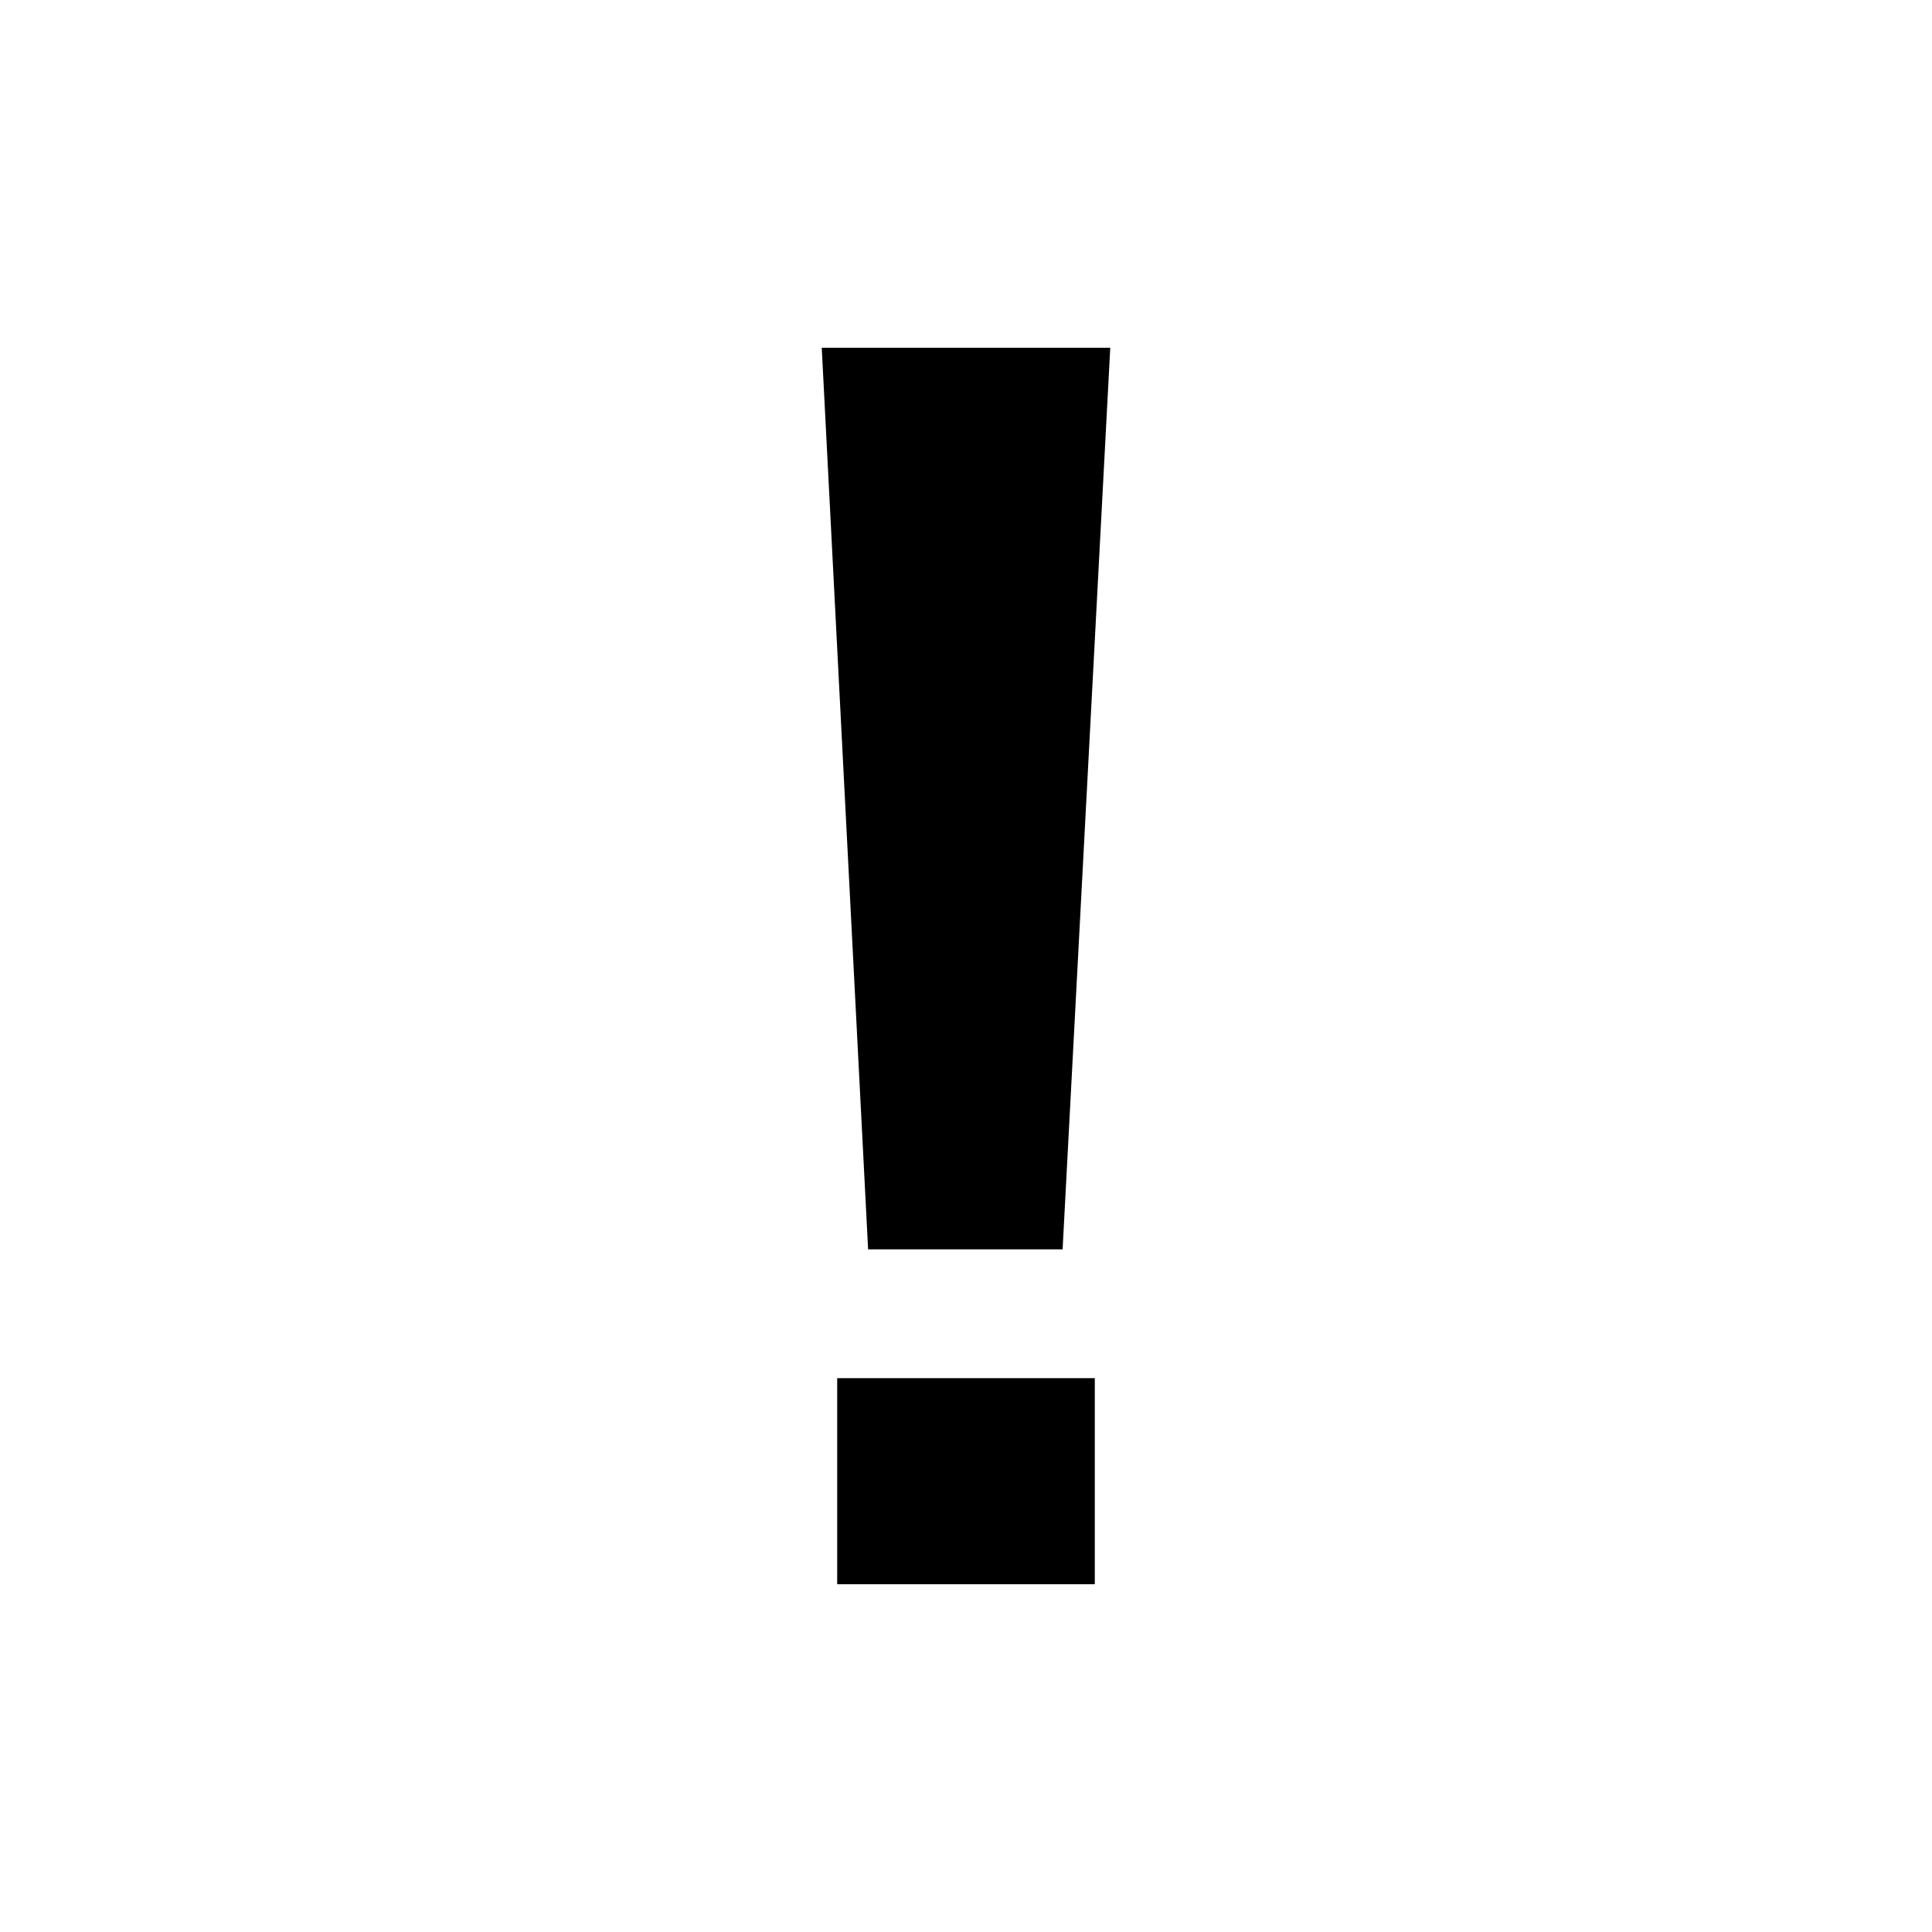
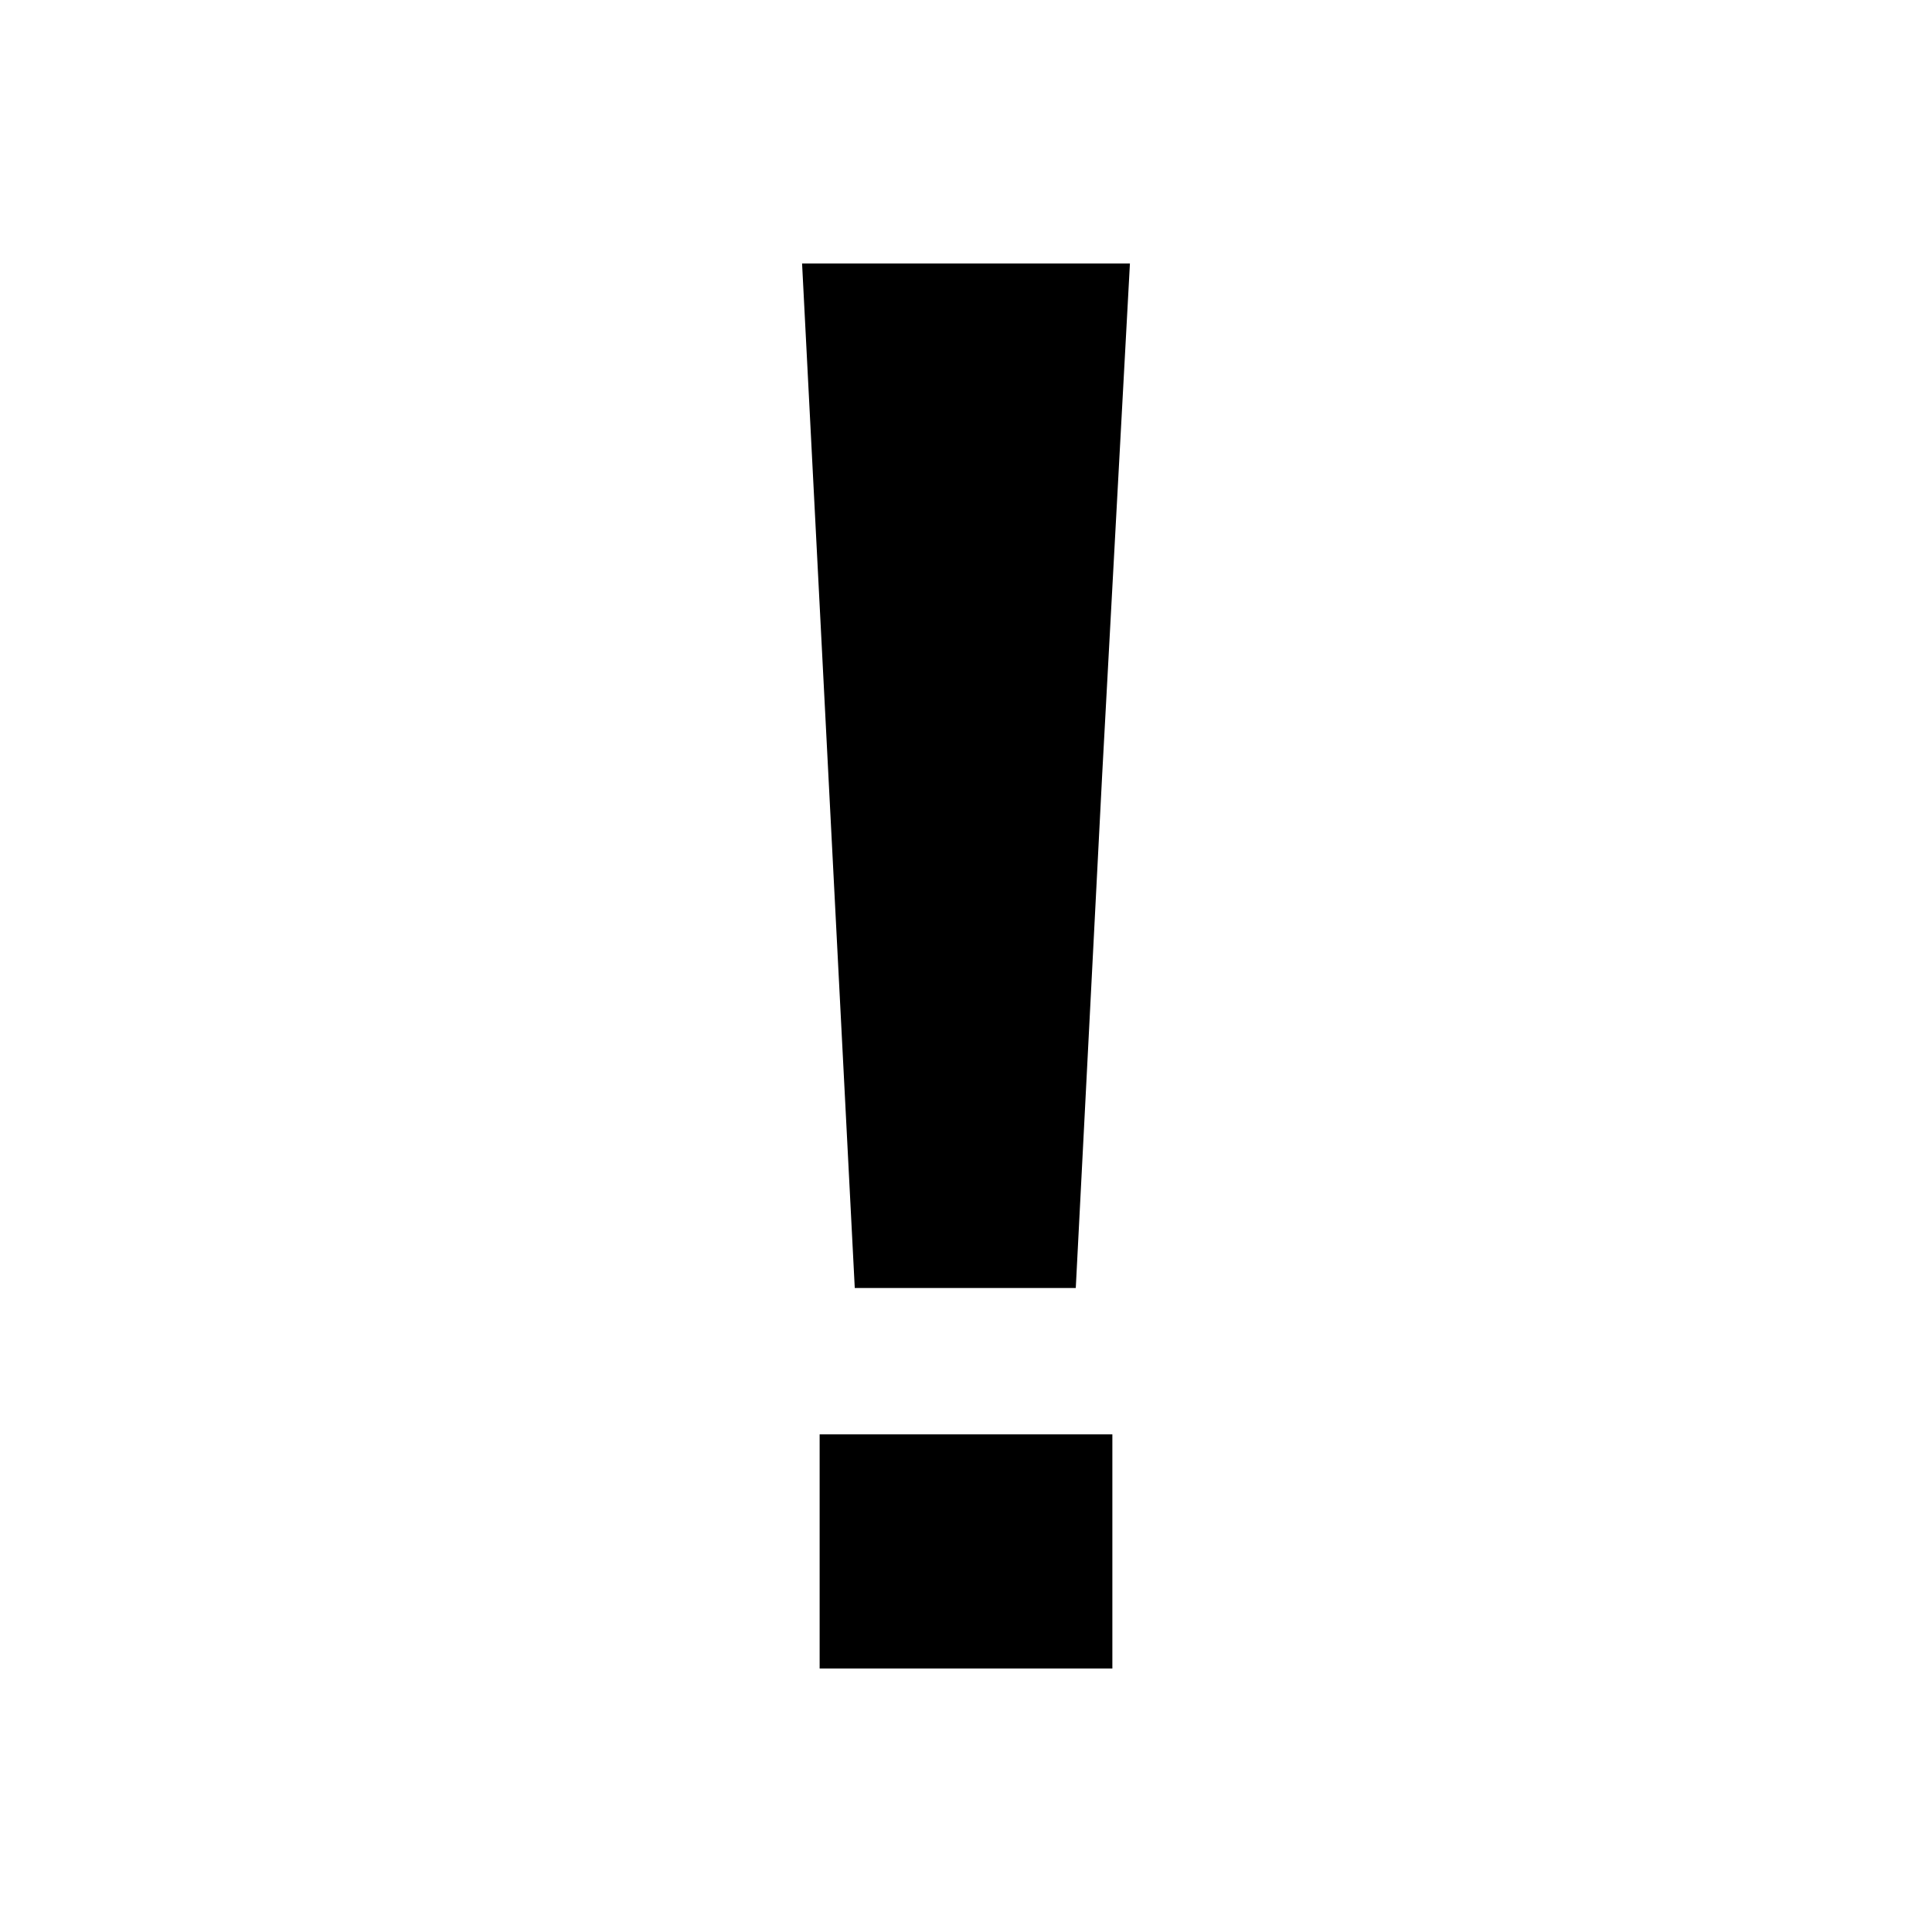
- <svg xmlns="http://www.w3.org/2000/svg" version="1.1" x="0px" y="0px" width="150px" height="150px" viewBox="0 0 150 150" enable-background="new 0 0 150 150" xml:space="preserve">
-   <g id="Grid" display="none">
-     <line display="inline" fill="none" stroke="#E7E7E5" stroke-width="0.25" stroke-miterlimit="10" x1="15" y1="75" x2="135" y2="75" />
-     <line display="inline" fill="none" stroke="#E7E7E5" stroke-width="0.25" stroke-miterlimit="10" x1="15" y1="79" x2="135" y2="79" />
-     <line display="inline" fill="none" stroke="#E7E7E5" stroke-width="0.25" stroke-miterlimit="10" x1="15" y1="83" x2="135" y2="83" />
-     <line display="inline" fill="none" stroke="#E7E7E5" stroke-width="0.25" stroke-miterlimit="10" x1="15" y1="87" x2="135" y2="87" />
-     <line display="inline" fill="none" stroke="#E7E7E5" stroke-width="0.25" stroke-miterlimit="10" x1="15" y1="91" x2="135" y2="91" />
-     <line display="inline" fill="none" stroke="#E7E7E5" stroke-width="0.25" stroke-miterlimit="10" x1="15" y1="95" x2="135" y2="95" />
-     <line display="inline" fill="none" stroke="#E7E7E5" stroke-width="0.25" stroke-miterlimit="10" x1="15" y1="99" x2="135" y2="99" />
-     <line display="inline" fill="none" stroke="#E7E7E5" stroke-width="0.25" stroke-miterlimit="10" x1="15" y1="103" x2="135" y2="103" />
-     <line display="inline" fill="none" stroke="#E7E7E5" stroke-width="0.25" stroke-miterlimit="10" x1="15" y1="107" x2="135" y2="107" />
-     <line display="inline" fill="none" stroke="#E7E7E5" stroke-width="0.25" stroke-miterlimit="10" x1="15" y1="111" x2="135" y2="111" />
-     <line display="inline" fill="none" stroke="#E7E7E5" stroke-width="0.25" stroke-miterlimit="10" x1="15" y1="115" x2="135" y2="115" />
-     <line display="inline" fill="none" stroke="#E7E7E5" stroke-width="0.25" stroke-miterlimit="10" x1="15" y1="119" x2="135" y2="119" />
-     <line display="inline" fill="none" stroke="#E7E7E5" stroke-width="0.25" stroke-miterlimit="10" x1="15" y1="123" x2="135" y2="123" />
-     <line display="inline" fill="none" stroke="#E7E7E5" stroke-width="0.25" stroke-miterlimit="10" x1="15" y1="127" x2="135" y2="127" />
-     <line display="inline" fill="none" stroke="#E7E7E5" stroke-width="0.25" stroke-miterlimit="10" x1="15" y1="131" x2="135" y2="131" />
-     <line display="inline" fill="none" stroke="#E7E7E5" stroke-width="0.25" stroke-miterlimit="10" x1="15" y1="135" x2="135" y2="135" />
-     <line display="inline" fill="none" stroke="#E7E7E5" stroke-width="0.25" stroke-miterlimit="10" x1="15" y1="71" x2="135" y2="71" />
-     <line display="inline" fill="none" stroke="#E7E7E5" stroke-width="0.25" stroke-miterlimit="10" x1="15" y1="67" x2="135" y2="67" />
-     <line display="inline" fill="none" stroke="#E7E7E5" stroke-width="0.25" stroke-miterlimit="10" x1="15" y1="63" x2="135" y2="63" />
-     <line display="inline" fill="none" stroke="#E7E7E5" stroke-width="0.25" stroke-miterlimit="10" x1="15" y1="59" x2="135" y2="59" />
-     <line display="inline" fill="none" stroke="#E7E7E5" stroke-width="0.25" stroke-miterlimit="10" x1="15" y1="55" x2="135" y2="55" />
-     <line display="inline" fill="none" stroke="#E7E7E5" stroke-width="0.25" stroke-miterlimit="10" x1="15" y1="51" x2="135" y2="51" />
-     <line display="inline" fill="none" stroke="#E7E7E5" stroke-width="0.25" stroke-miterlimit="10" x1="15" y1="47" x2="135" y2="47" />
-     <line display="inline" fill="none" stroke="#E7E7E5" stroke-width="0.25" stroke-miterlimit="10" x1="15" y1="43" x2="135" y2="43" />
-     <line display="inline" fill="none" stroke="#E7E7E5" stroke-width="0.25" stroke-miterlimit="10" x1="15" y1="39" x2="135" y2="39" />
-     <line display="inline" fill="none" stroke="#E7E7E5" stroke-width="0.25" stroke-miterlimit="10" x1="15" y1="35" x2="135" y2="35" />
-     <line display="inline" fill="none" stroke="#E7E7E5" stroke-width="0.25" stroke-miterlimit="10" x1="15" y1="31" x2="135" y2="31" />
-     <line display="inline" fill="none" stroke="#E7E7E5" stroke-width="0.25" stroke-miterlimit="10" x1="15" y1="27" x2="135" y2="27" />
-     <line display="inline" fill="none" stroke="#E7E7E5" stroke-width="0.25" stroke-miterlimit="10" x1="15" y1="23" x2="135" y2="23" />
-     <line display="inline" fill="none" stroke="#E7E7E5" stroke-width="0.25" stroke-miterlimit="10" x1="15" y1="19" x2="135" y2="19" />
-     <line display="inline" fill="none" stroke="#E7E7E5" stroke-width="0.25" stroke-miterlimit="10" x1="15" y1="15" x2="135" y2="15" />
-     <line display="inline" fill="none" stroke="#E7E7E5" stroke-width="0.25" stroke-miterlimit="10" x1="75" y1="135" x2="75" y2="15" />
-     <line display="inline" fill="none" stroke="#E7E7E5" stroke-width="0.25" stroke-miterlimit="10" x1="71" y1="135" x2="71" y2="15" />
-     <line display="inline" fill="none" stroke="#E7E7E5" stroke-width="0.25" stroke-miterlimit="10" x1="67" y1="135" x2="67" y2="15" />
-     <line display="inline" fill="none" stroke="#E7E7E5" stroke-width="0.25" stroke-miterlimit="10" x1="63" y1="135" x2="63" y2="15" />
-     <line display="inline" fill="none" stroke="#E7E7E5" stroke-width="0.25" stroke-miterlimit="10" x1="59" y1="135" x2="59" y2="15" />
-     <line display="inline" fill="none" stroke="#E7E7E5" stroke-width="0.25" stroke-miterlimit="10" x1="55" y1="135" x2="55" y2="15" />
-     <line display="inline" fill="none" stroke="#E7E7E5" stroke-width="0.25" stroke-miterlimit="10" x1="51" y1="135" x2="51" y2="15" />
-     <line display="inline" fill="none" stroke="#E7E7E5" stroke-width="0.25" stroke-miterlimit="10" x1="47" y1="135" x2="47" y2="15" />
-     <line display="inline" fill="none" stroke="#E7E7E5" stroke-width="0.25" stroke-miterlimit="10" x1="43" y1="135" x2="43" y2="15" />
-     <line display="inline" fill="none" stroke="#E7E7E5" stroke-width="0.25" stroke-miterlimit="10" x1="39" y1="135" x2="39" y2="15" />
-     <line display="inline" fill="none" stroke="#E7E7E5" stroke-width="0.25" stroke-miterlimit="10" x1="35" y1="135" x2="35" y2="15" />
-     <line display="inline" fill="none" stroke="#E7E7E5" stroke-width="0.25" stroke-miterlimit="10" x1="31" y1="135" x2="31" y2="15" />
-     <line display="inline" fill="none" stroke="#E7E7E5" stroke-width="0.25" stroke-miterlimit="10" x1="27" y1="135" x2="27" y2="15" />
-     <line display="inline" fill="none" stroke="#E7E7E5" stroke-width="0.25" stroke-miterlimit="10" x1="23" y1="135" x2="23" y2="15" />
-     <line display="inline" fill="none" stroke="#E7E7E5" stroke-width="0.25" stroke-miterlimit="10" x1="19" y1="135" x2="19" y2="15" />
-     <line display="inline" fill="none" stroke="#E7E7E5" stroke-width="0.25" stroke-miterlimit="10" x1="15" y1="135" x2="15" y2="15" />
-     <line display="inline" fill="none" stroke="#E7E7E5" stroke-width="0.25" stroke-miterlimit="10" x1="79" y1="135" x2="79" y2="15" />
-     <line display="inline" fill="none" stroke="#E7E7E5" stroke-width="0.25" stroke-miterlimit="10" x1="83" y1="135" x2="83" y2="15" />
-     <line display="inline" fill="none" stroke="#E7E7E5" stroke-width="0.25" stroke-miterlimit="10" x1="87" y1="135" x2="87" y2="15" />
-     <line display="inline" fill="none" stroke="#E7E7E5" stroke-width="0.25" stroke-miterlimit="10" x1="91" y1="135" x2="91" y2="15" />
-     <line display="inline" fill="none" stroke="#E7E7E5" stroke-width="0.25" stroke-miterlimit="10" x1="95" y1="135" x2="95" y2="15" />
-     <line display="inline" fill="none" stroke="#E7E7E5" stroke-width="0.25" stroke-miterlimit="10" x1="99" y1="135" x2="99" y2="15" />
-     <line display="inline" fill="none" stroke="#E7E7E5" stroke-width="0.25" stroke-miterlimit="10" x1="103" y1="135" x2="103" y2="15" />
-     <line display="inline" fill="none" stroke="#E7E7E5" stroke-width="0.25" stroke-miterlimit="10" x1="107" y1="39" x2="107" y2="15" />
-     <line display="inline" fill="none" stroke="#E7E7E5" stroke-width="0.25" stroke-miterlimit="10" x1="107" y1="135" x2="107" y2="39" />
-     <line display="inline" fill="none" stroke="#E7E7E5" stroke-width="0.25" stroke-miterlimit="10" x1="111" y1="135" x2="111" y2="15" />
-     <line display="inline" fill="none" stroke="#E7E7E5" stroke-width="0.25" stroke-miterlimit="10" x1="115" y1="135" x2="115" y2="15" />
-     <line display="inline" fill="none" stroke="#E7E7E5" stroke-width="0.25" stroke-miterlimit="10" x1="119" y1="135" x2="119" y2="15" />
-     <line display="inline" fill="none" stroke="#E7E7E5" stroke-width="0.25" stroke-miterlimit="10" x1="123" y1="135" x2="123" y2="15" />
-     <line display="inline" fill="none" stroke="#E7E7E5" stroke-width="0.25" stroke-miterlimit="10" x1="127" y1="135" x2="127" y2="15" />
-     <line display="inline" fill="none" stroke="#E7E7E5" stroke-width="0.25" stroke-miterlimit="10" x1="131" y1="135" x2="131" y2="15" />
-     <line display="inline" fill="none" stroke="#E7E7E5" stroke-width="0.25" stroke-miterlimit="10" x1="135" y1="135" x2="135" y2="15" />
-     <line display="inline" fill="none" stroke="#878A8B" stroke-width="0.25" stroke-miterlimit="10" x1="15" y1="15" x2="135" y2="135" />
-     <line display="inline" fill="none" stroke="#878A8B" stroke-width="0.25" stroke-miterlimit="10" x1="135" y1="15" x2="15" y2="135" />
-     <circle display="inline" fill="none" stroke="#878A8B" stroke-width="0.25" stroke-miterlimit="10" cx="75" cy="75" r="48" />
-     <rect x="15" y="15" display="inline" fill="none" stroke="#878A8B" stroke-width="0.25" stroke-miterlimit="10" width="120" height="120" />
-     <line display="inline" fill="none" stroke="#878A8B" stroke-width="0.25" stroke-miterlimit="10" x1="123" y1="15" x2="123" y2="135" />
-     <line display="inline" fill="none" stroke="#878A8B" stroke-width="0.25" stroke-miterlimit="10" x1="27" y1="135" x2="27" y2="15" />
-     <line display="inline" fill="none" stroke="#878A8B" stroke-width="0.25" stroke-miterlimit="10" x1="135" y1="123" x2="15" y2="123" />
-     <line display="inline" fill="none" stroke="#878A8B" stroke-width="0.25" stroke-miterlimit="10" x1="15" y1="27" x2="135" y2="27" />
-     <line display="inline" fill="none" stroke="#878A8B" stroke-width="0.25" stroke-miterlimit="10" x1="75" y1="135" x2="75" y2="15" />
-     <line display="inline" fill="none" stroke="#878A8B" stroke-width="0.25" stroke-miterlimit="10" x1="15" y1="75" x2="135" y2="75" />
-   </g>
-   <g id="Icons_3_">
-     <g id="Error">
- 	</g>
-     <g id="View">
- 	</g>
-     <g id="Video">
- 	</g>
-     <g id="User_Personal">
- 	</g>
-     <g id="Upload">
- 	</g>
-     <g id="Travel">
- 	</g>
-     <g id="Transfers">
- 	</g>
-     <g id="Tools">
- 	</g>
-     <g id="Clock">
- 	</g>
-     <g id="Fast_Track">
- 	</g>
-     <g id="Camera">
- 	</g>
-     <g id="Tablet">
- 	</g>
-     <g id="Switch">
- 	</g>
-     <g id="Survey">
- 	</g>
-     <g id="Minimize">
- 	</g>
-     <g id="Stock_Up">
- 	</g>
-     <g id="Stock_Down">
- 	</g>
-     <g id="Sound">
- 	</g>
-     <g id="Shopping_Cart">
- 	</g>
-     <g id="Share">
- 	</g>
-     <g id="Settings">
- 	</g>
-     <g id="Secure_Key_Passcode">
- 	</g>
-     <g id="Search">
- 	</g>
-     <g id="Script">
- 	</g>
-     <g id="Staff_Channels">
-       <g id="Signature">
- 		</g>
-       <g id="Shortcuts">
- 		</g>
-       <g id="Microphone">
- 		</g>
-       <g id="Dial">
- 		</g>
-     </g>
-     <g id="Social_Icons">
-       <g id="Youtube">
- 		</g>
-       <g id="Youtube_Solid">
- 		</g>
-       <g id="Weibo">
- 		</g>
-       <g id="Weibo_Solid">
- 		</g>
-       <g id="Vimeo">
- 		</g>
-       <g id="Vimeo_Solid">
- 		</g>
-       <g id="Twitter">
- 		</g>
-       <g id="Twitter_Solid">
- 		</g>
-       <g id="LinkedIn">
- 		</g>
-       <g id="LinkedIn_Solid">
- 		</g>
-       <g id="GooglePlus">
- 		</g>
-       <g id="GooglePlus_Solid">
- 		</g>
-       <g id="Facebook">
- 		</g>
-       <g id="Facebook_Solid">
- 		</g>
-     </g>
-     <path d="M82.5,97H67.4l-3.6-70h22.4L82.5,97z M65,123v-16h20v16H65z" />
+ <svg xmlns="http://www.w3.org/2000/svg" version="1.1" id="icon" x="0px" y="0px" width="132px" height="132px" viewBox="0 0 132 132" enable-background="new 0 0 132 132" xml:space="preserve">
+   <g>
+     <path d="M73.5,88H66h-7.6l-1.8-35l-1.8-35H66h11.2l-1.9,35L73.5,88z M56,114v-8v-8h10h10v8v8H66H56z" />
  </g>
</svg>
